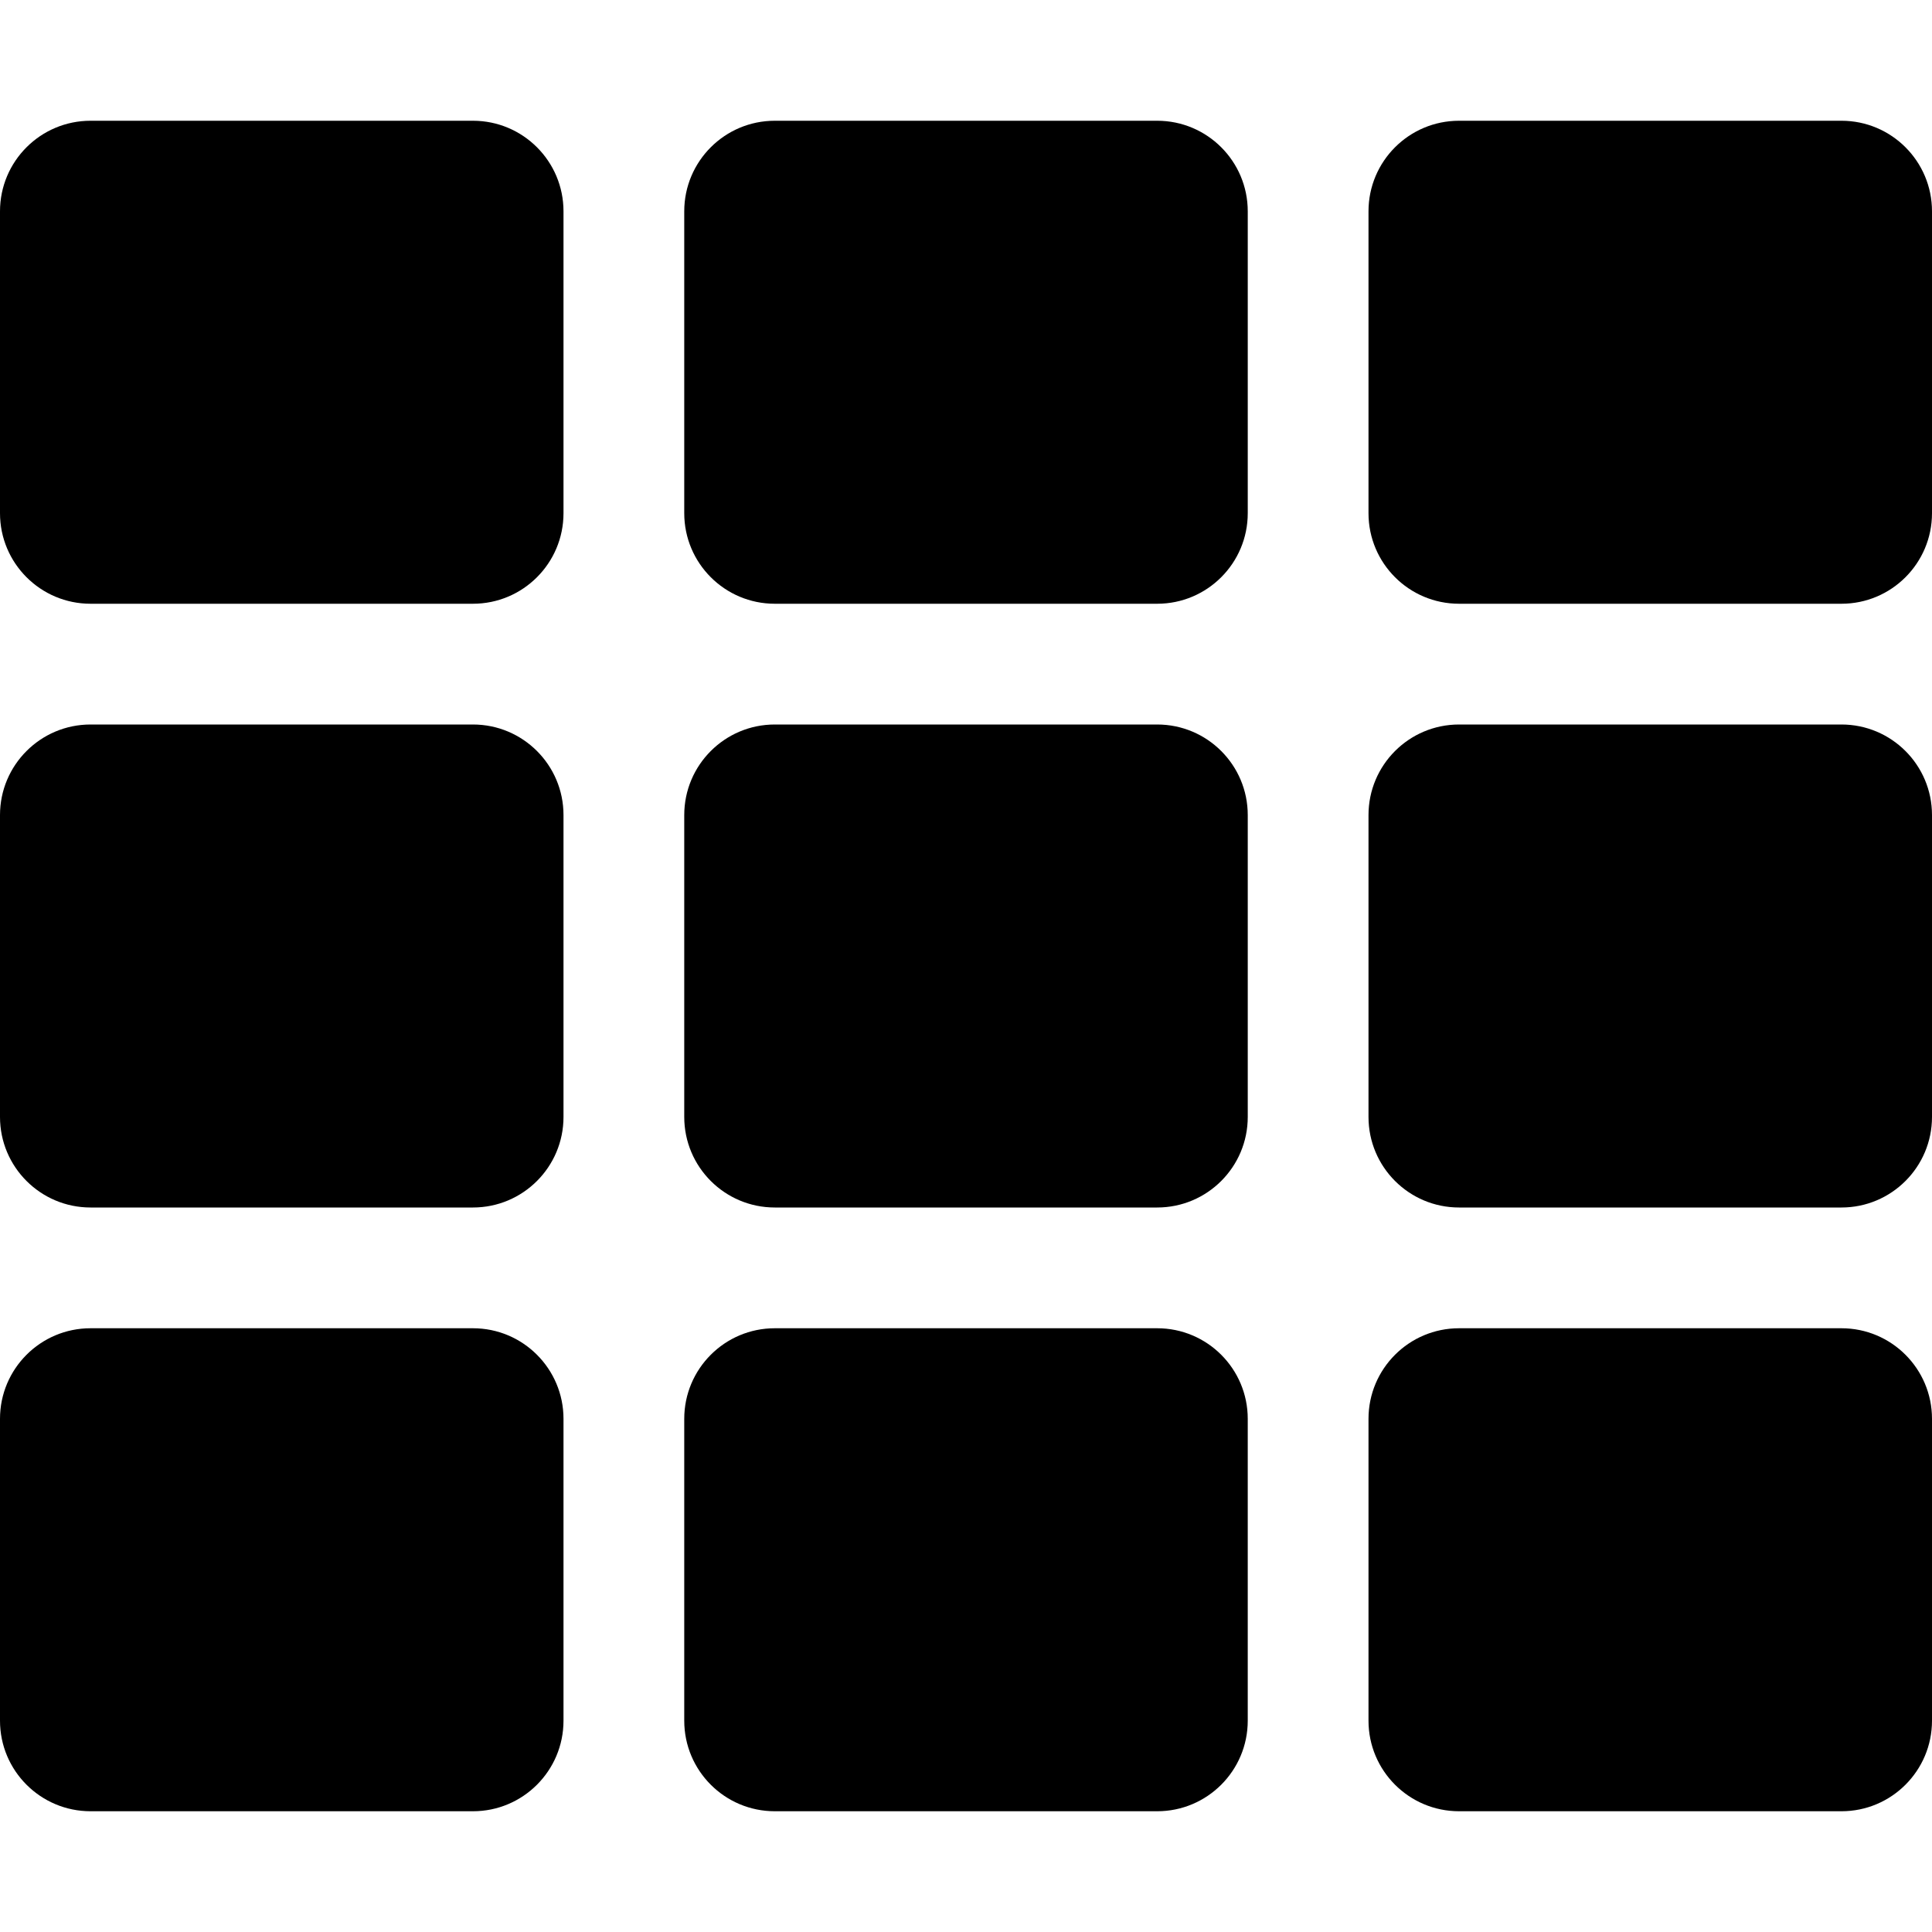
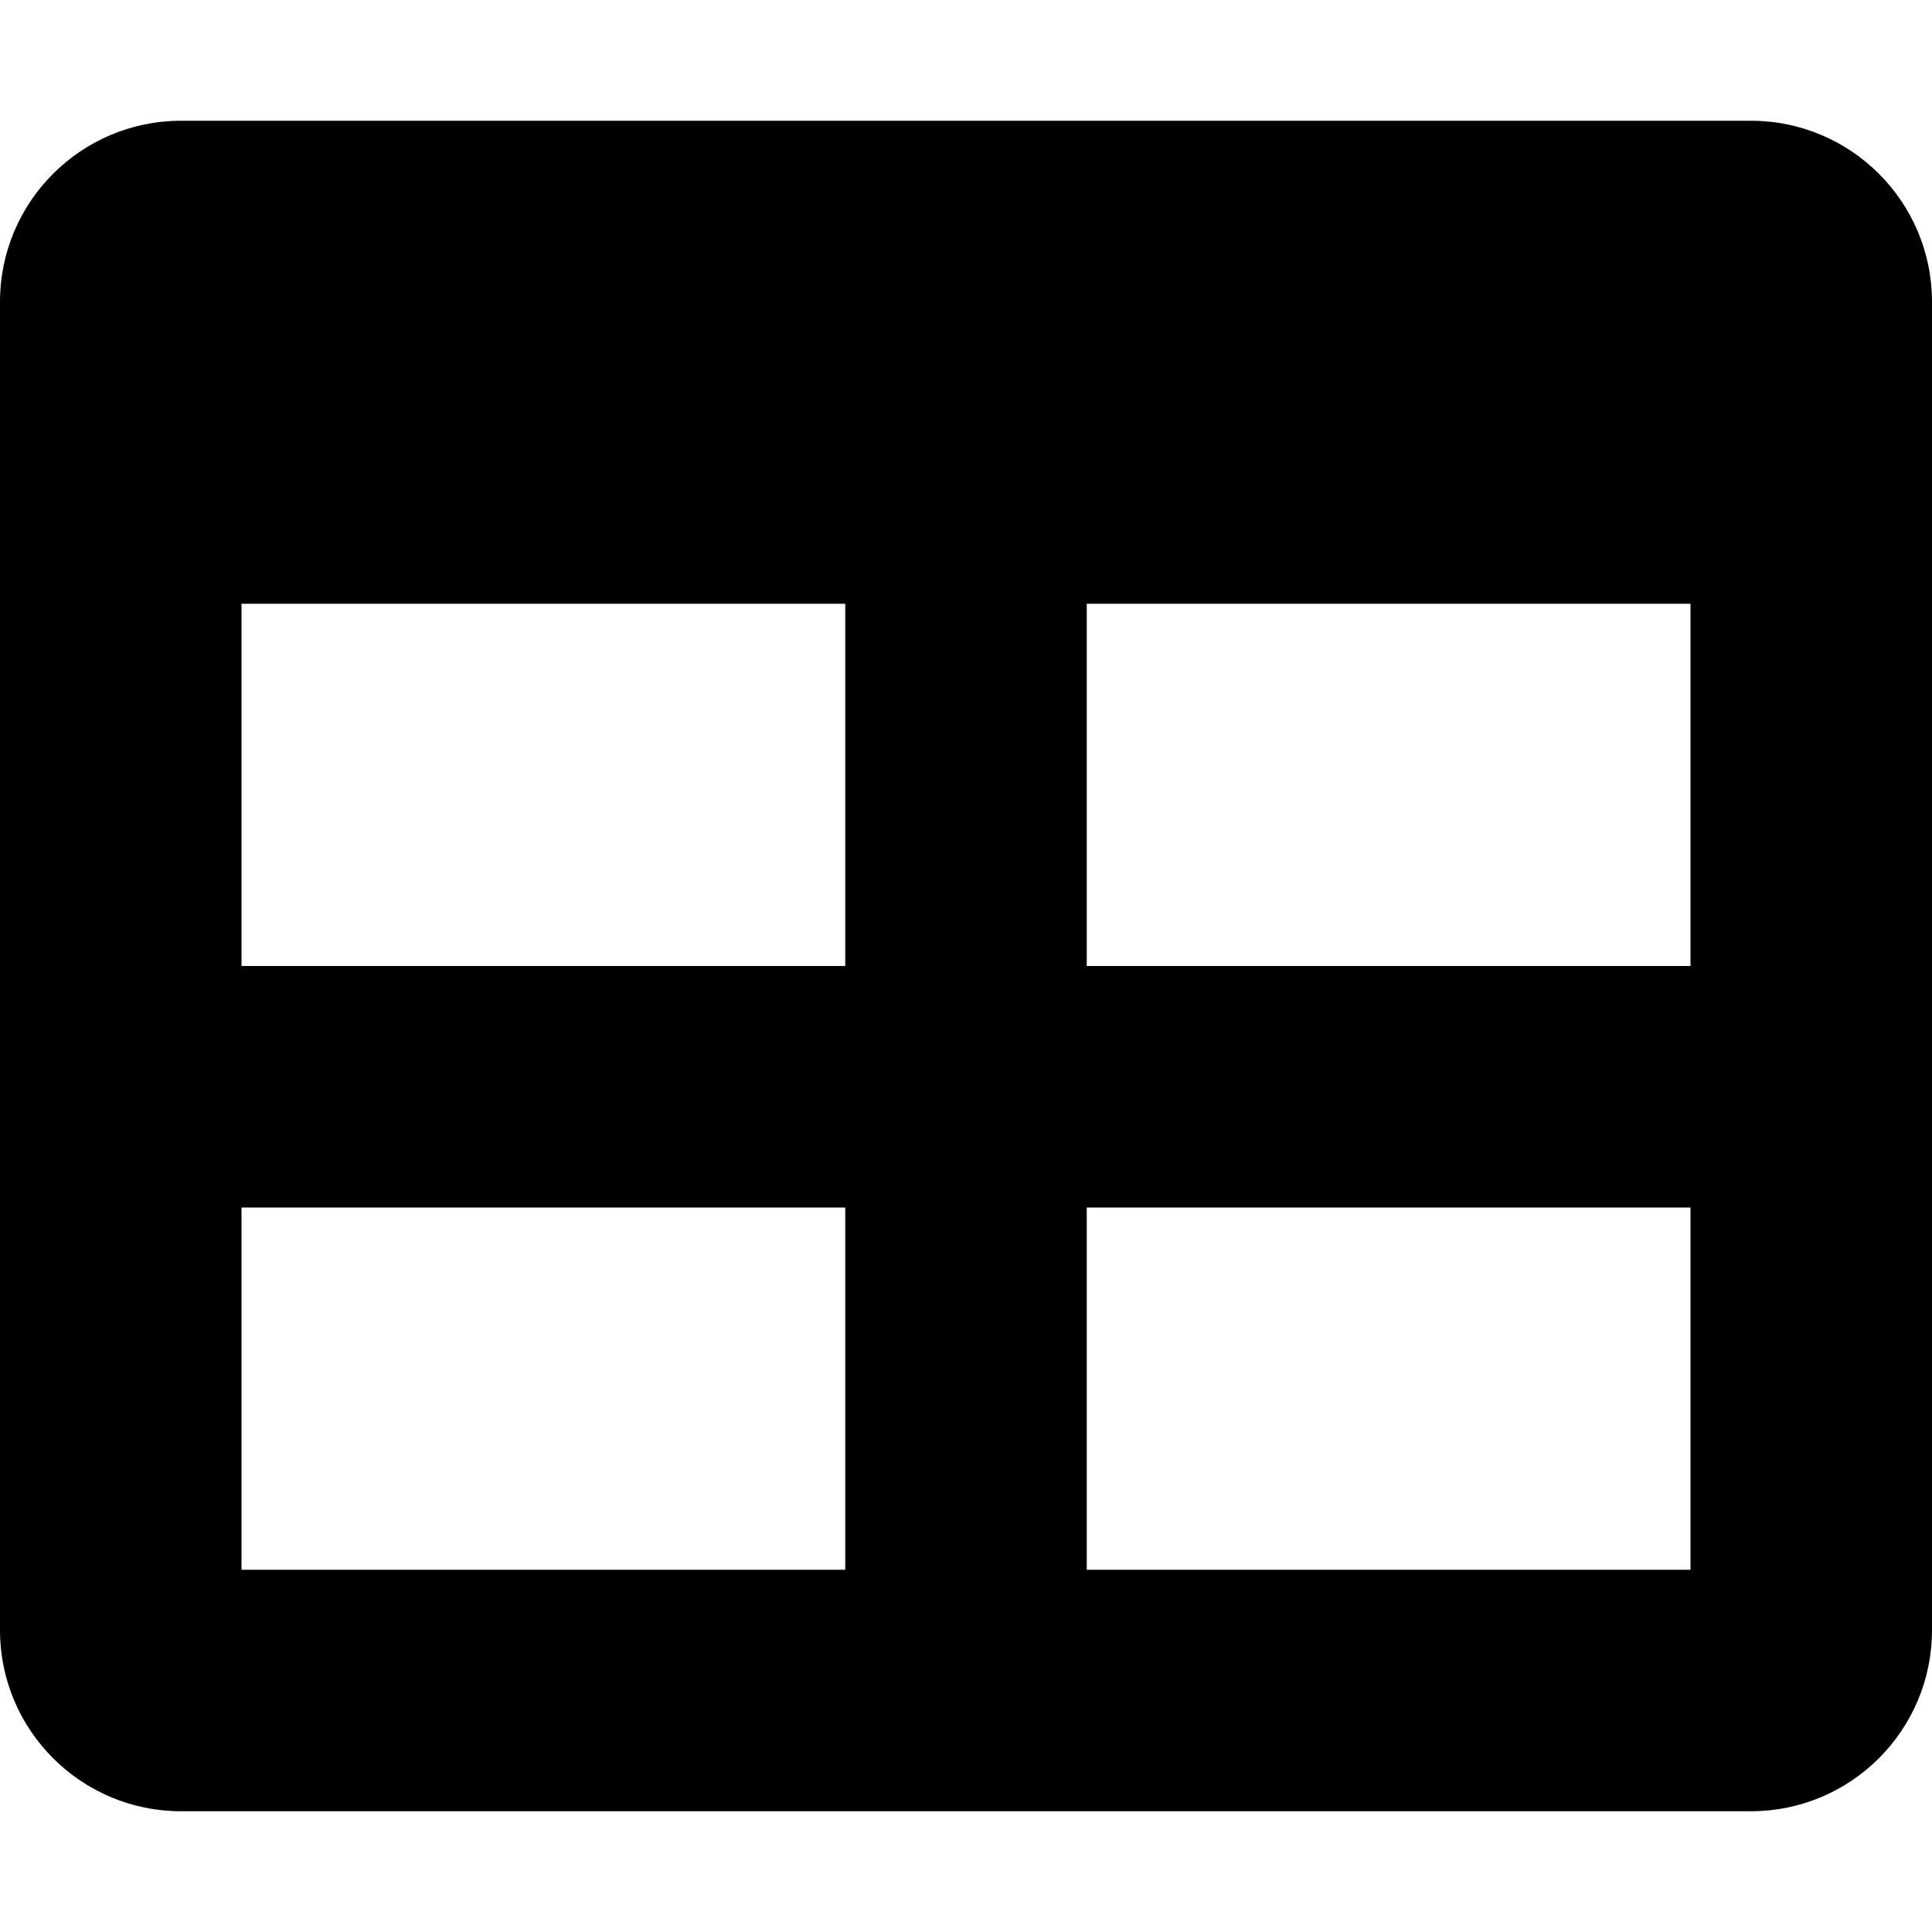
- <svg xmlns="http://www.w3.org/2000/svg" aria-hidden="true" focusable="false" data-prefix="fas" data-icon="th" class="svg-inline--fa fa-th fa-w-16" role="img" viewBox="0 0 512 512">
-   <path fill="currentColor" d="M149.333 56v80c0 13.255-10.745 24-24 24H24c-13.255 0-24-10.745-24-24V56c0-13.255 10.745-24 24-24h101.333c13.255 0 24 10.745 24 24zm181.334 240v-80c0-13.255-10.745-24-24-24H205.333c-13.255 0-24 10.745-24 24v80c0 13.255 10.745 24 24 24h101.333c13.256 0 24.001-10.745 24.001-24zm32-240v80c0 13.255 10.745 24 24 24H488c13.255 0 24-10.745 24-24V56c0-13.255-10.745-24-24-24H386.667c-13.255 0-24 10.745-24 24zm-32 80V56c0-13.255-10.745-24-24-24H205.333c-13.255 0-24 10.745-24 24v80c0 13.255 10.745 24 24 24h101.333c13.256 0 24.001-10.745 24.001-24zm-205.334 56H24c-13.255 0-24 10.745-24 24v80c0 13.255 10.745 24 24 24h101.333c13.255 0 24-10.745 24-24v-80c0-13.255-10.745-24-24-24zM0 376v80c0 13.255 10.745 24 24 24h101.333c13.255 0 24-10.745 24-24v-80c0-13.255-10.745-24-24-24H24c-13.255 0-24 10.745-24 24zm386.667-56H488c13.255 0 24-10.745 24-24v-80c0-13.255-10.745-24-24-24H386.667c-13.255 0-24 10.745-24 24v80c0 13.255 10.745 24 24 24zm0 160H488c13.255 0 24-10.745 24-24v-80c0-13.255-10.745-24-24-24H386.667c-13.255 0-24 10.745-24 24v80c0 13.255 10.745 24 24 24zM181.333 376v80c0 13.255 10.745 24 24 24h101.333c13.255 0 24-10.745 24-24v-80c0-13.255-10.745-24-24-24H205.333c-13.255 0-24 10.745-24 24z" />
+ <svg xmlns="http://www.w3.org/2000/svg" aria-hidden="true" focusable="false" data-prefix="fas" data-icon="table" class="svg-inline--fa fa-table fa-w-16" role="img" viewBox="0 0 512 512">
+   <path fill="currentColor" d="M464 32H48C21.49 32 0 53.49 0 80v352c0 26.51 21.49 48 48 48h416c26.51 0 48-21.49 48-48V80c0-26.51-21.49-48-48-48zM224 416H64v-96h160v96zm0-160H64v-96h160v96zm224 160H288v-96h160v96zm0-160H288v-96h160v96z" />
</svg>
